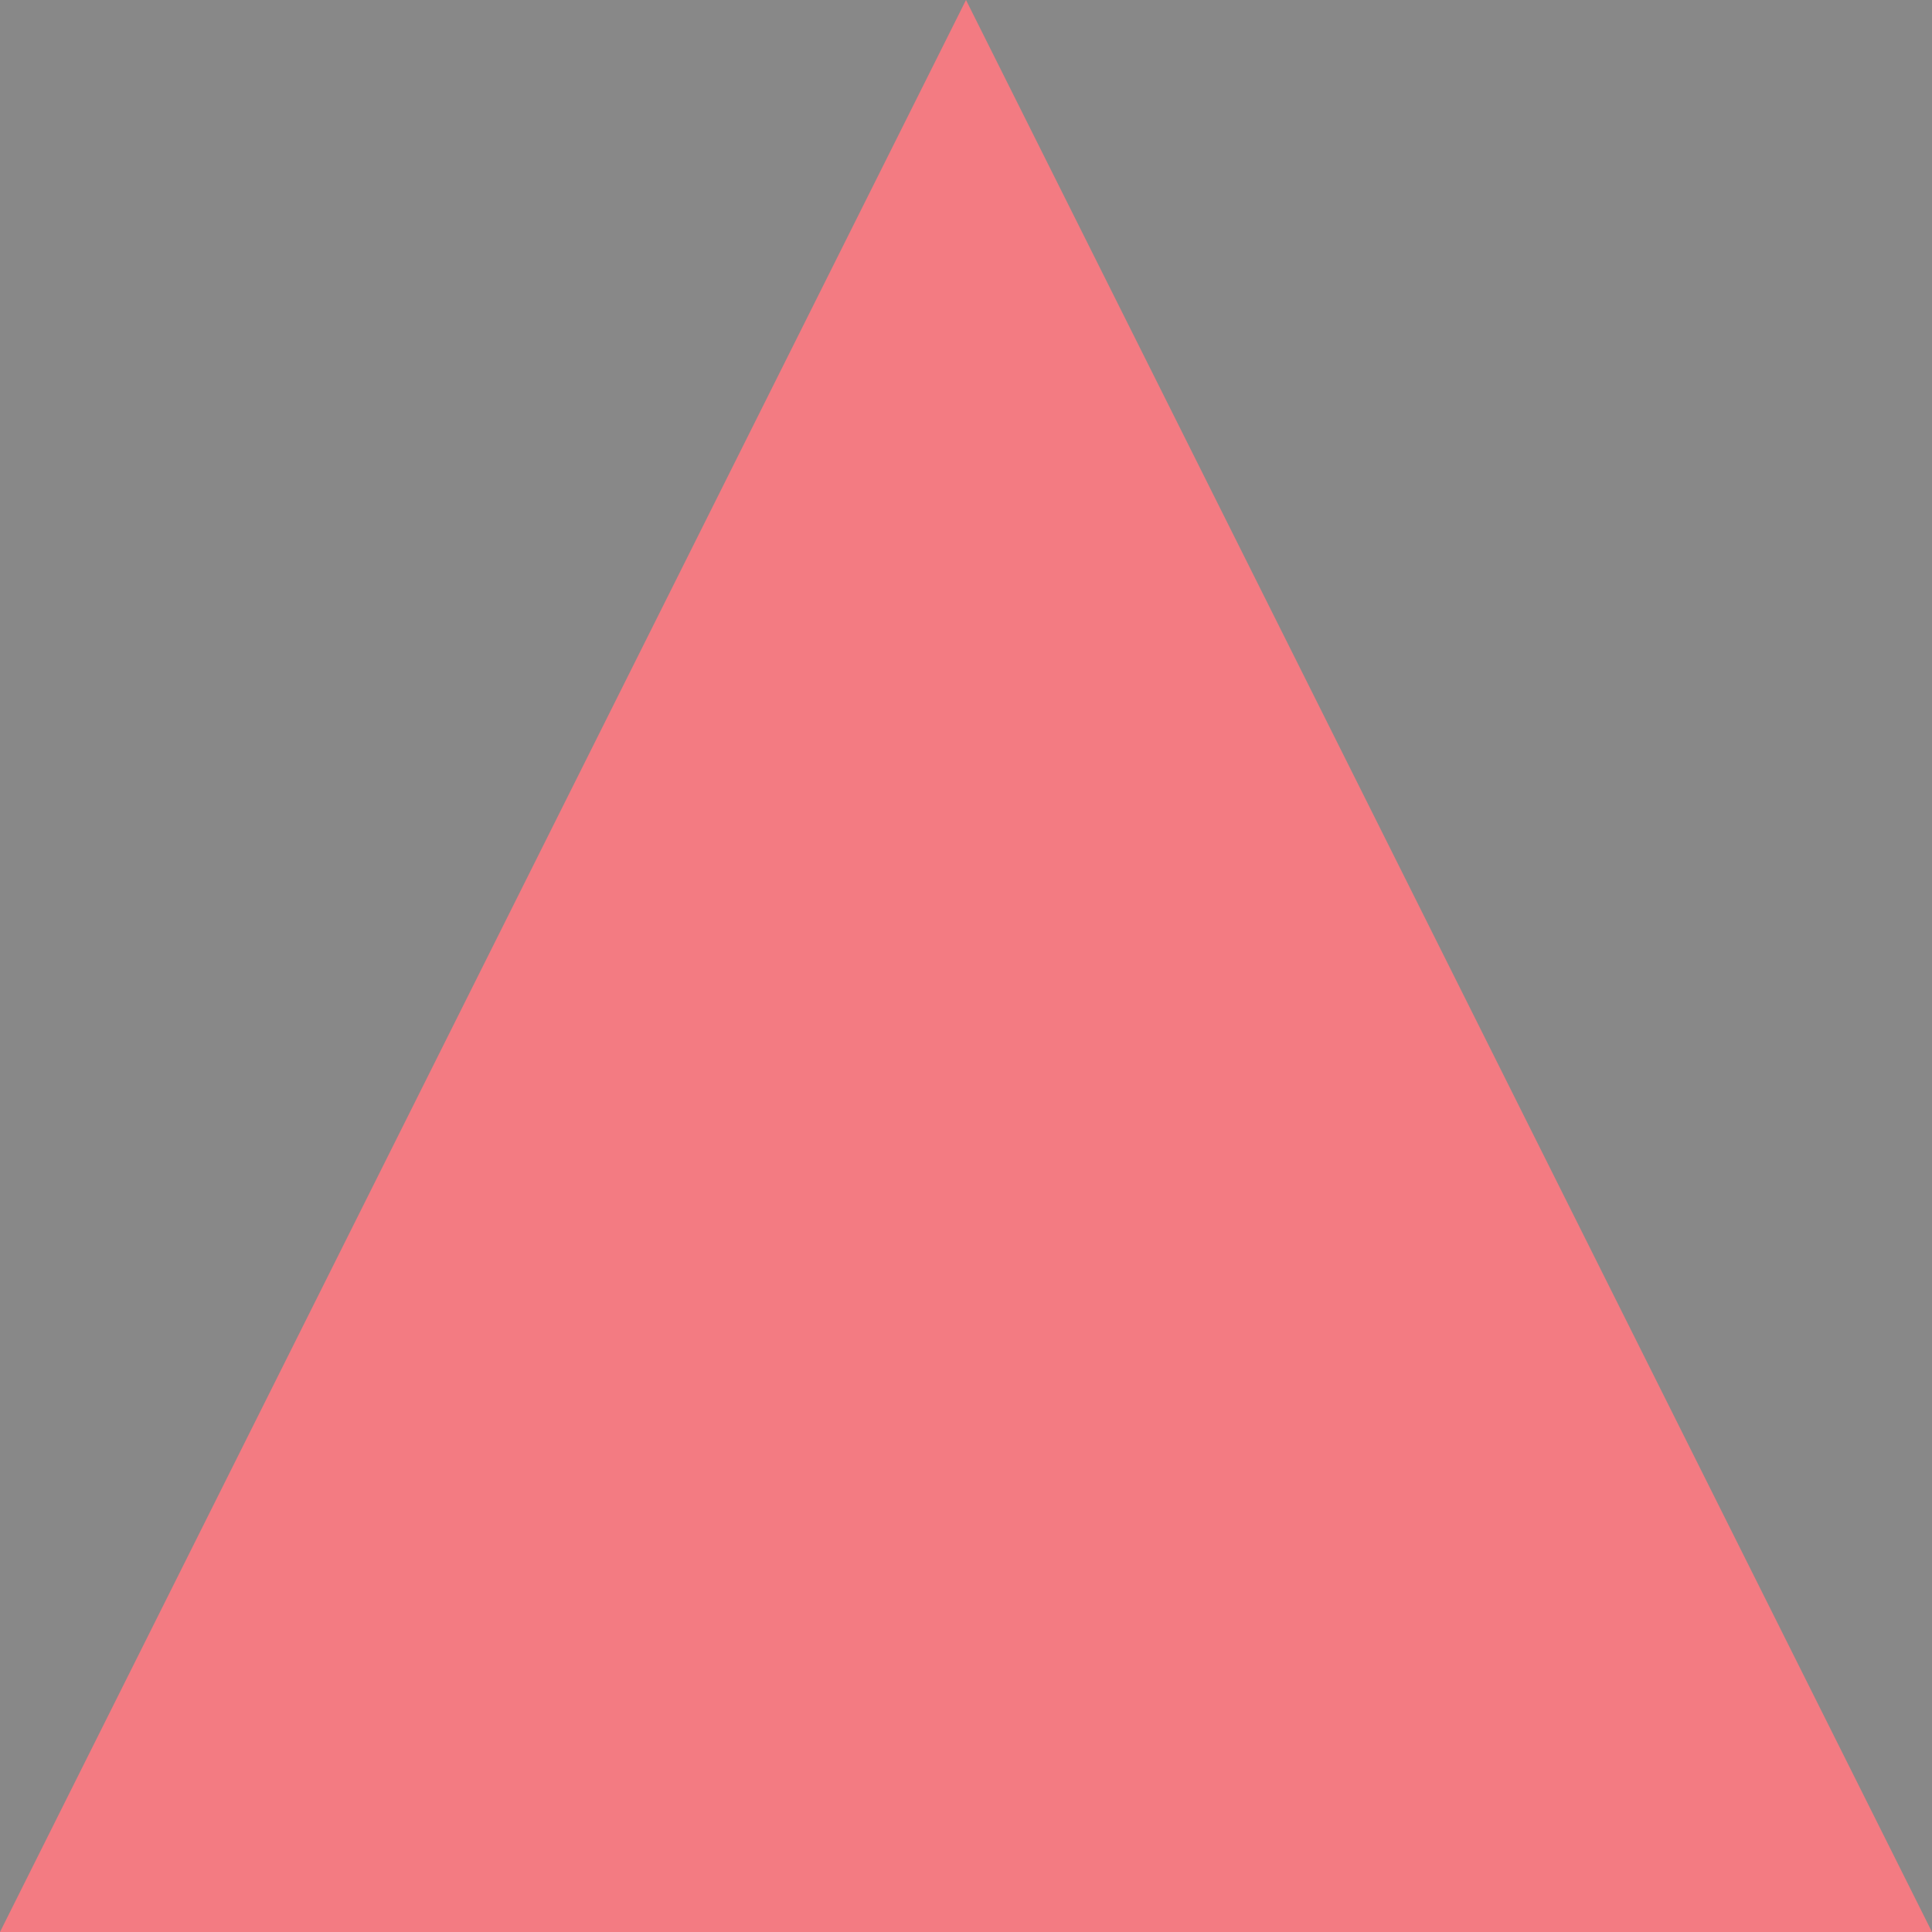
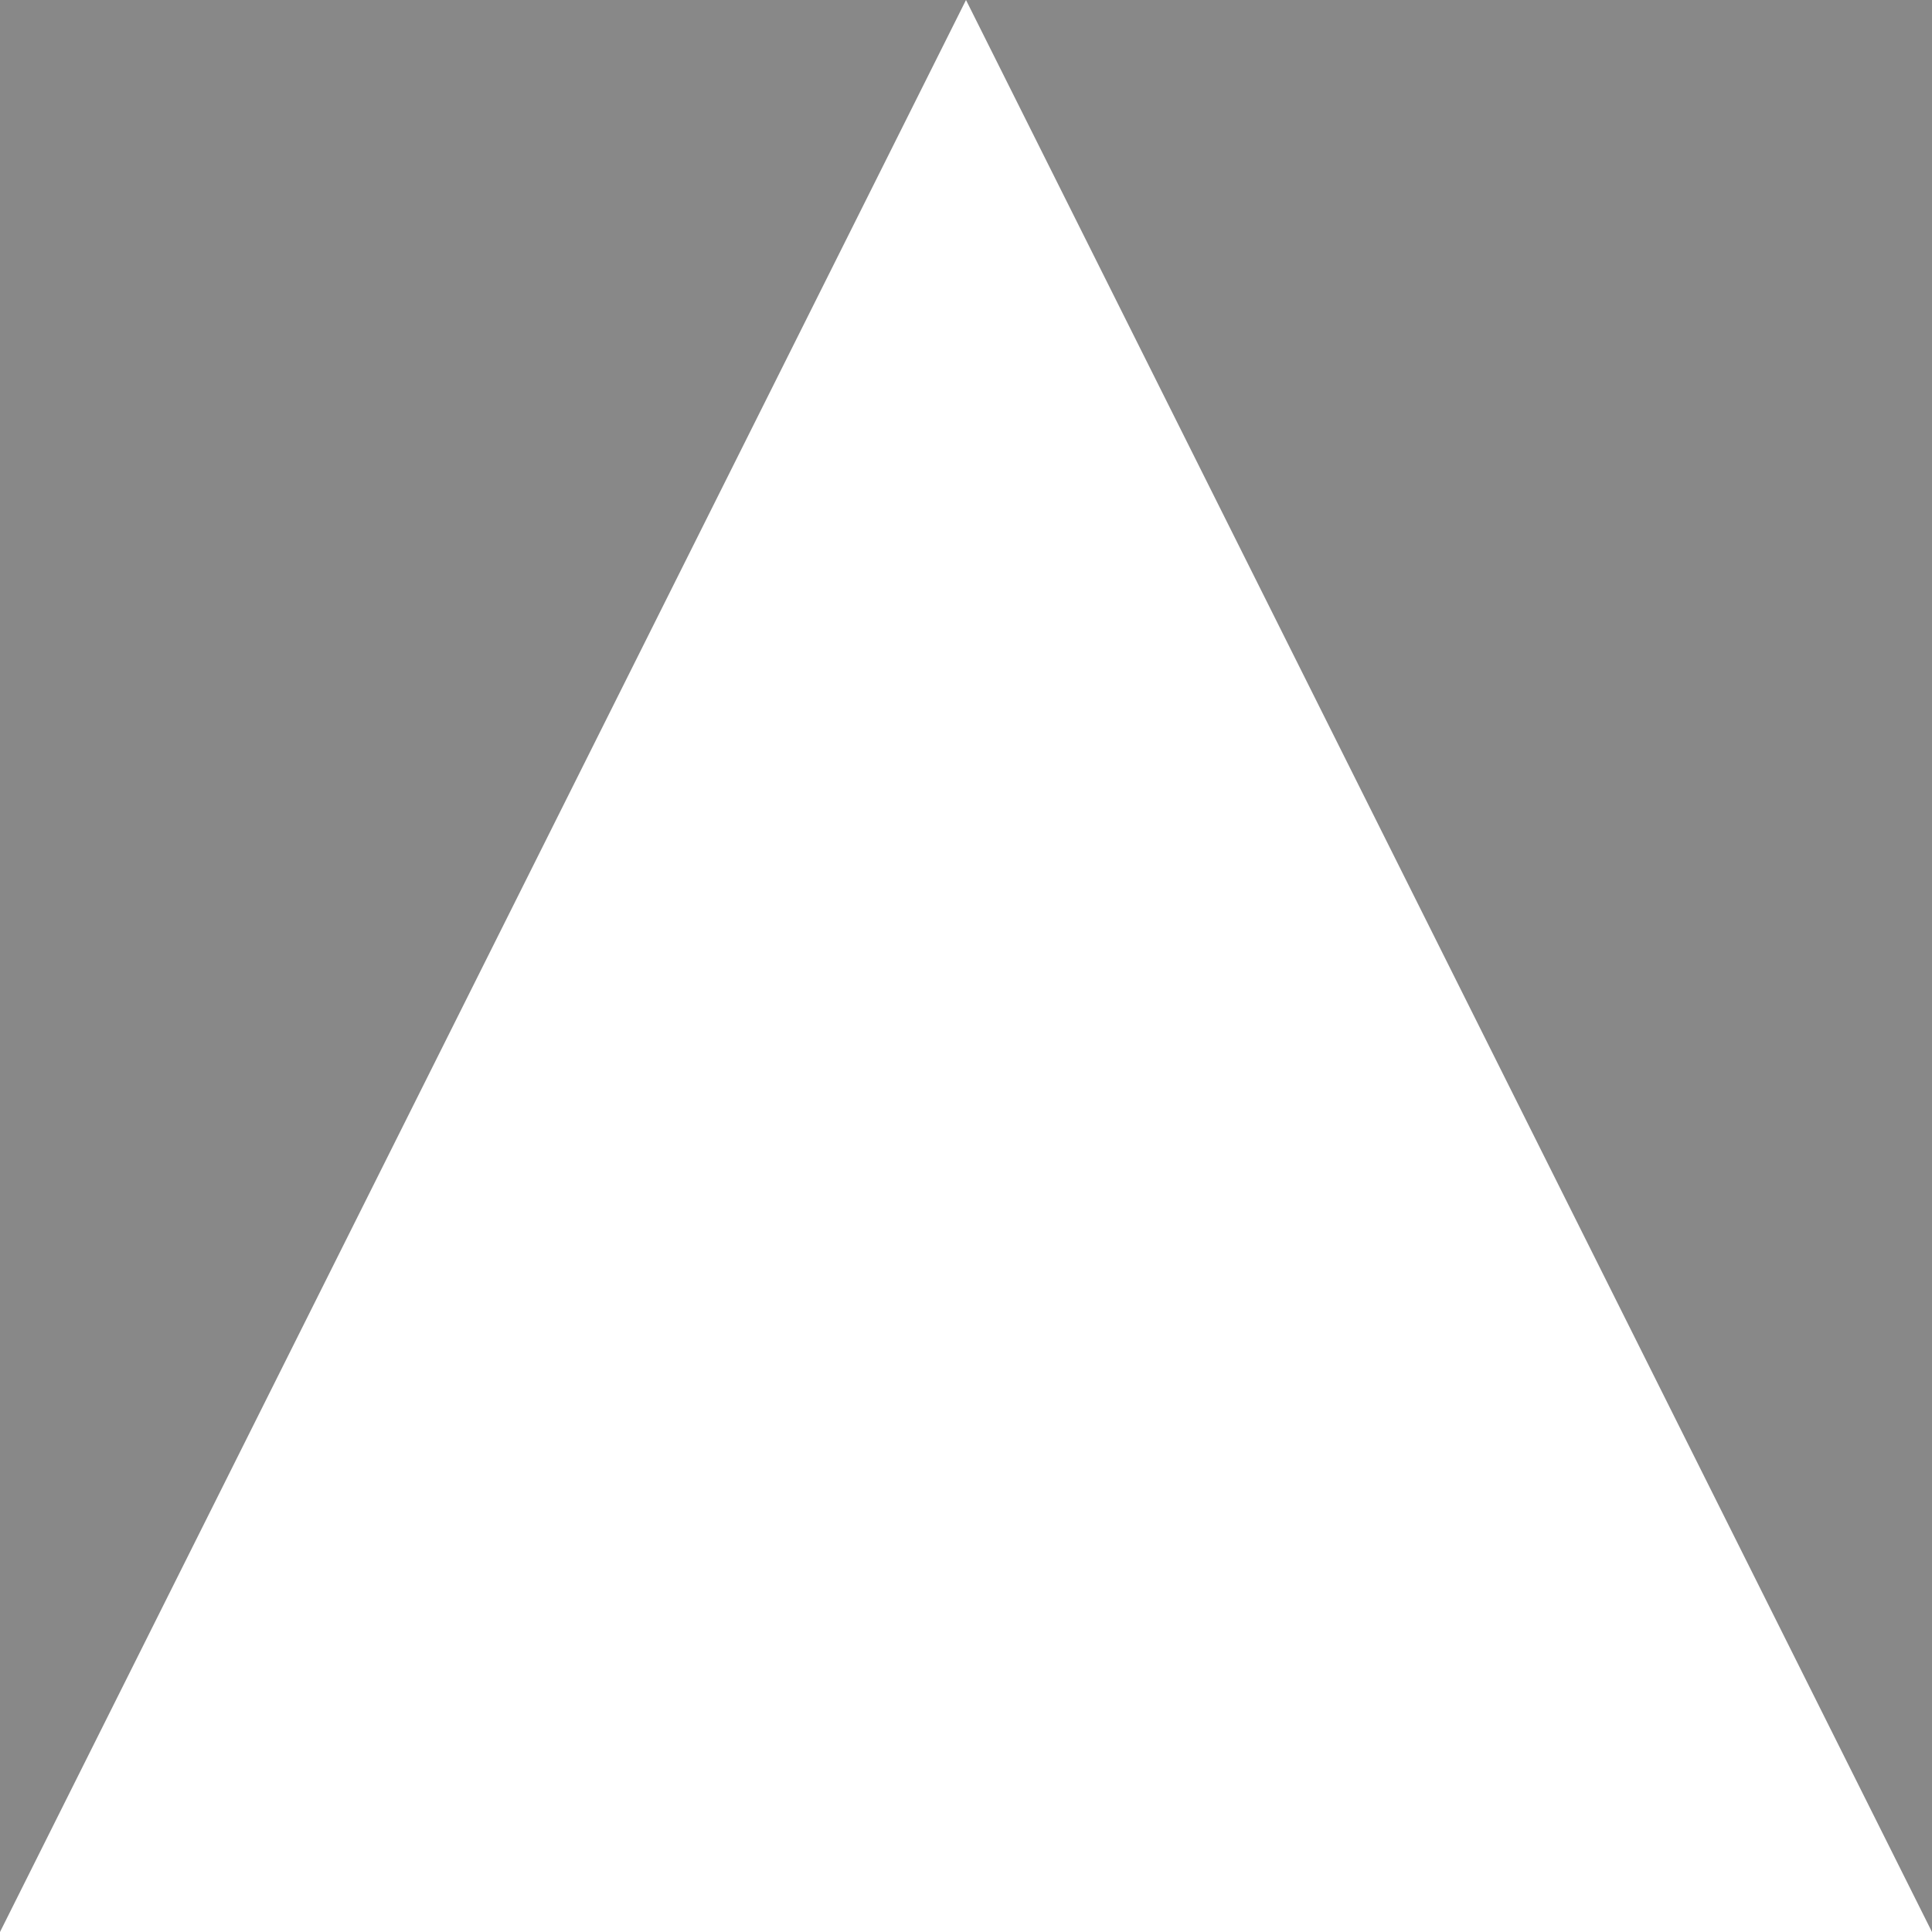
<svg xmlns="http://www.w3.org/2000/svg" version="1.1" id="layer1" x="0px" y="0px" viewBox="0 0 100 100" enable-background="new 0 0 100 100" xml:space="preserve">
  <g id="layer1">
    <rect class="color1" fill="#888888" width="100" height="100" />
-     <polygon class="color0" fill="#F37B82" points="0,100 50,0 100,100" />
+     <polygon class="color0" fill="#FFFFFF" points="0,100 50,0 100,100" />
  </g>
</svg>
